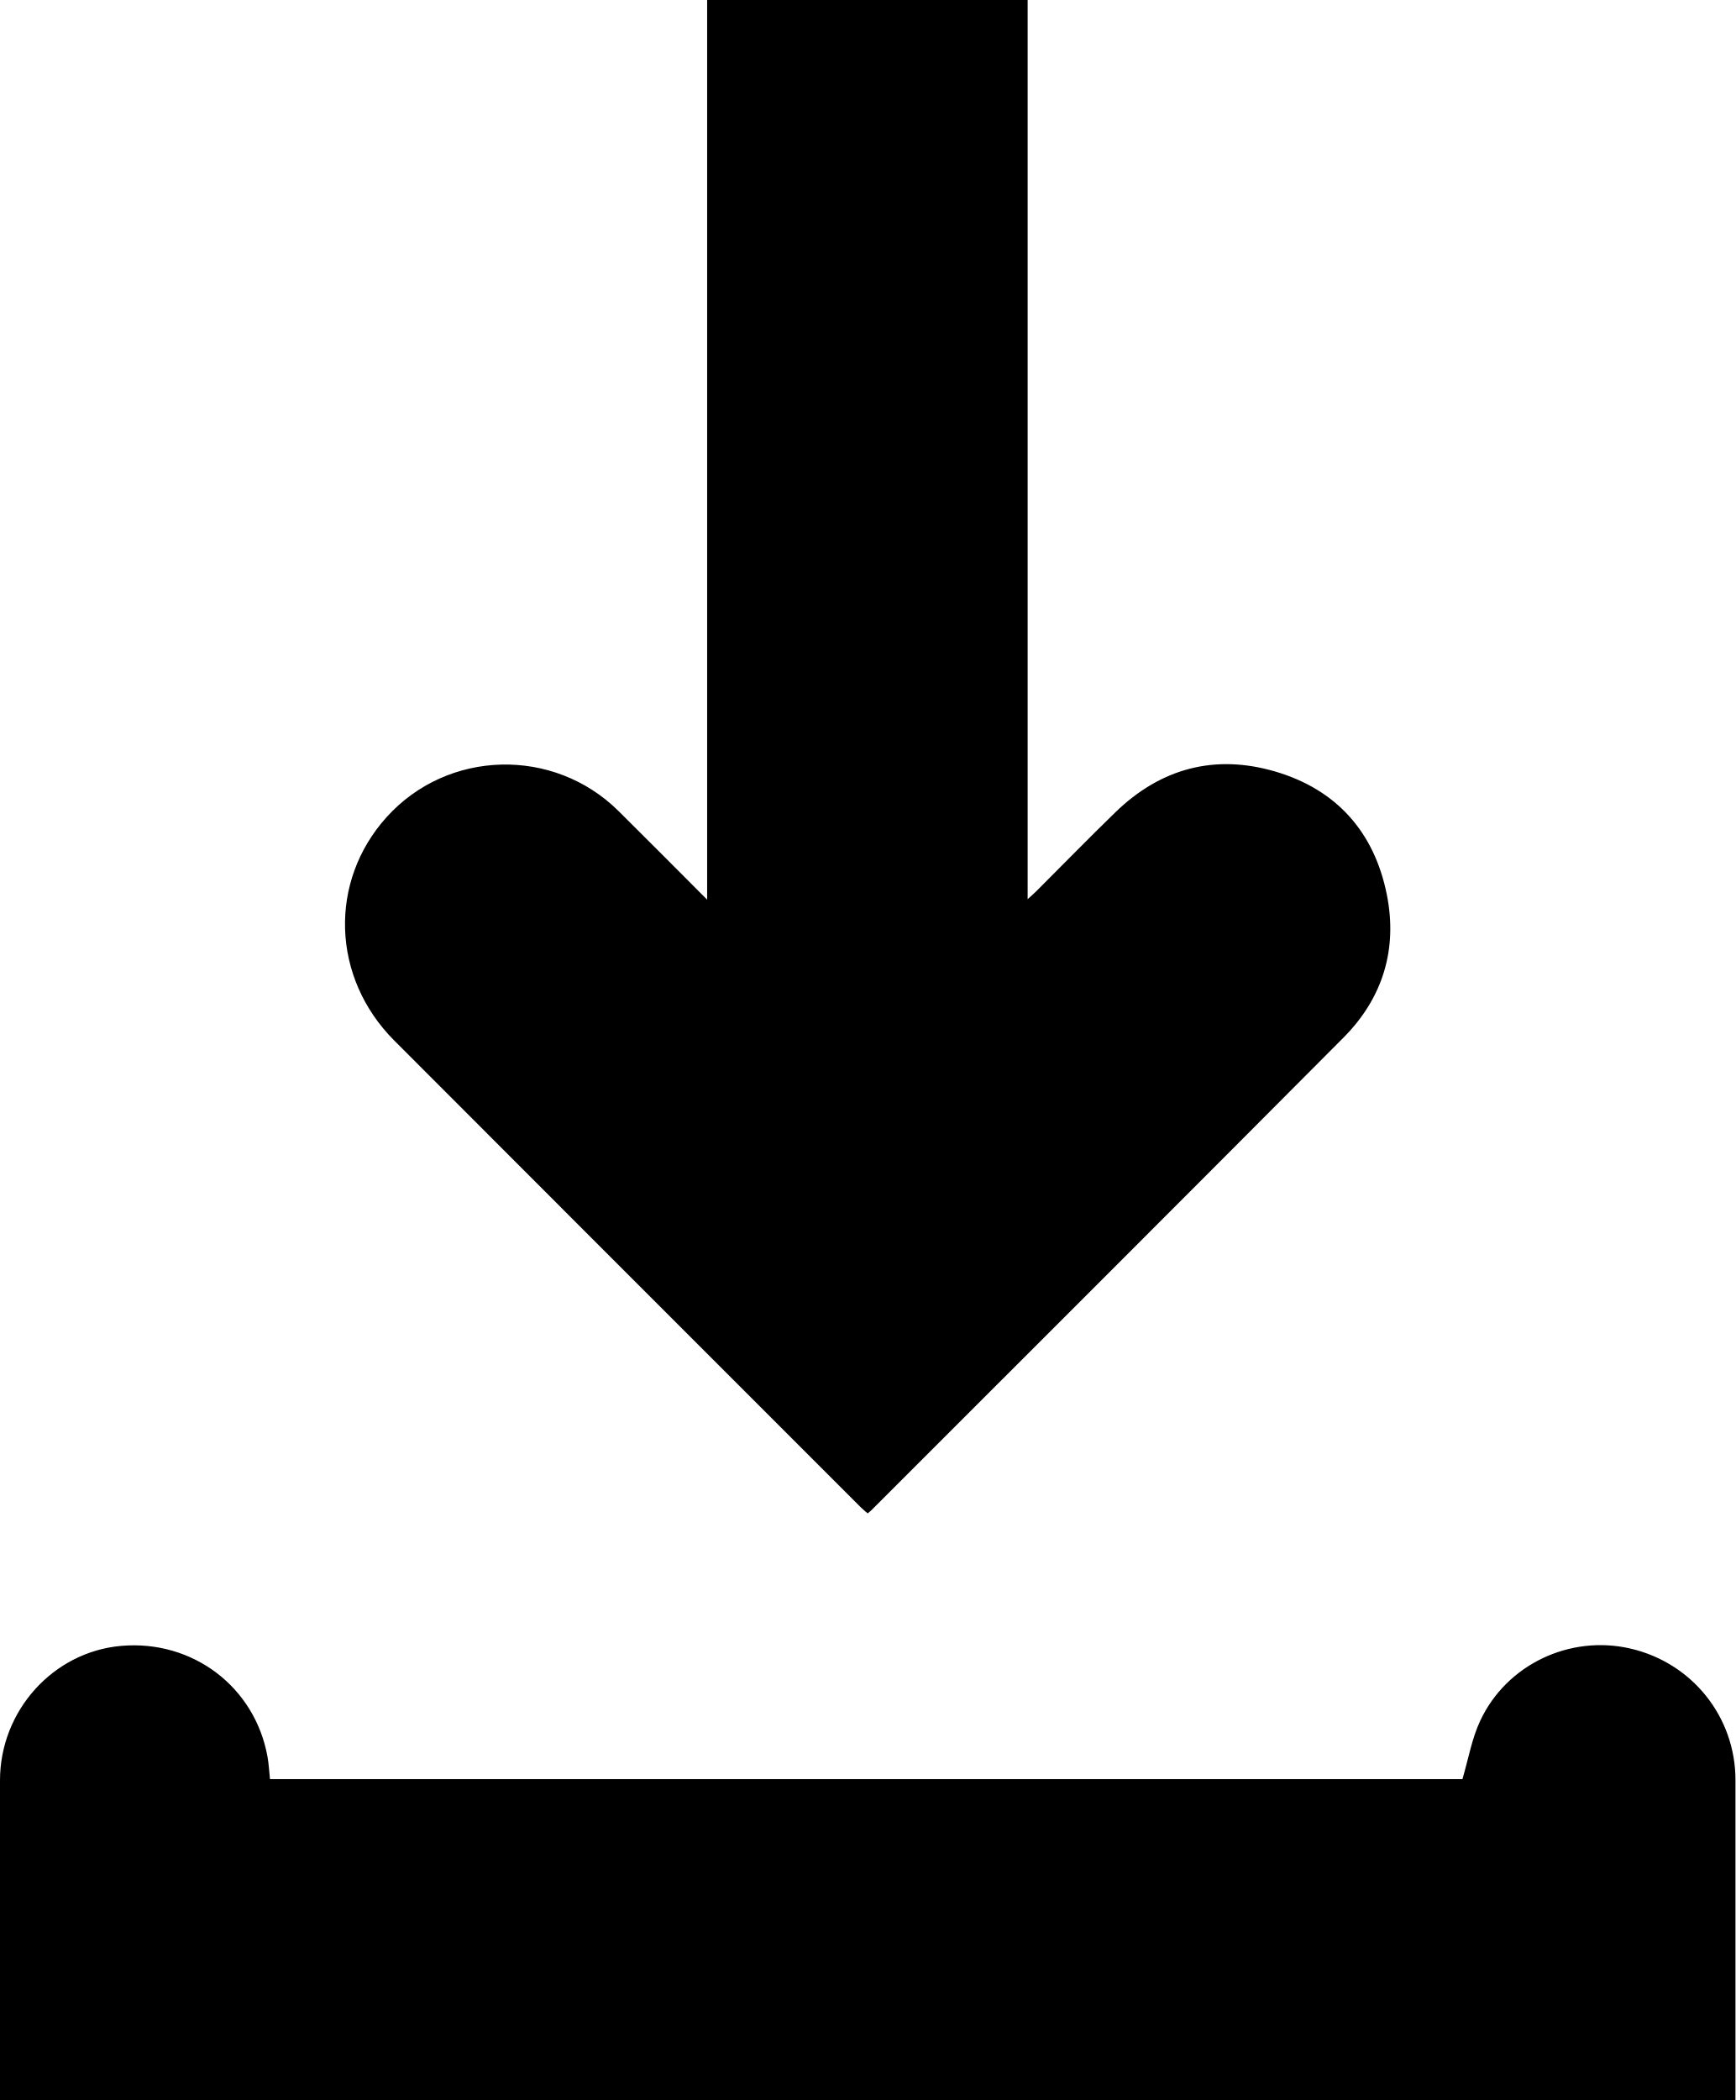
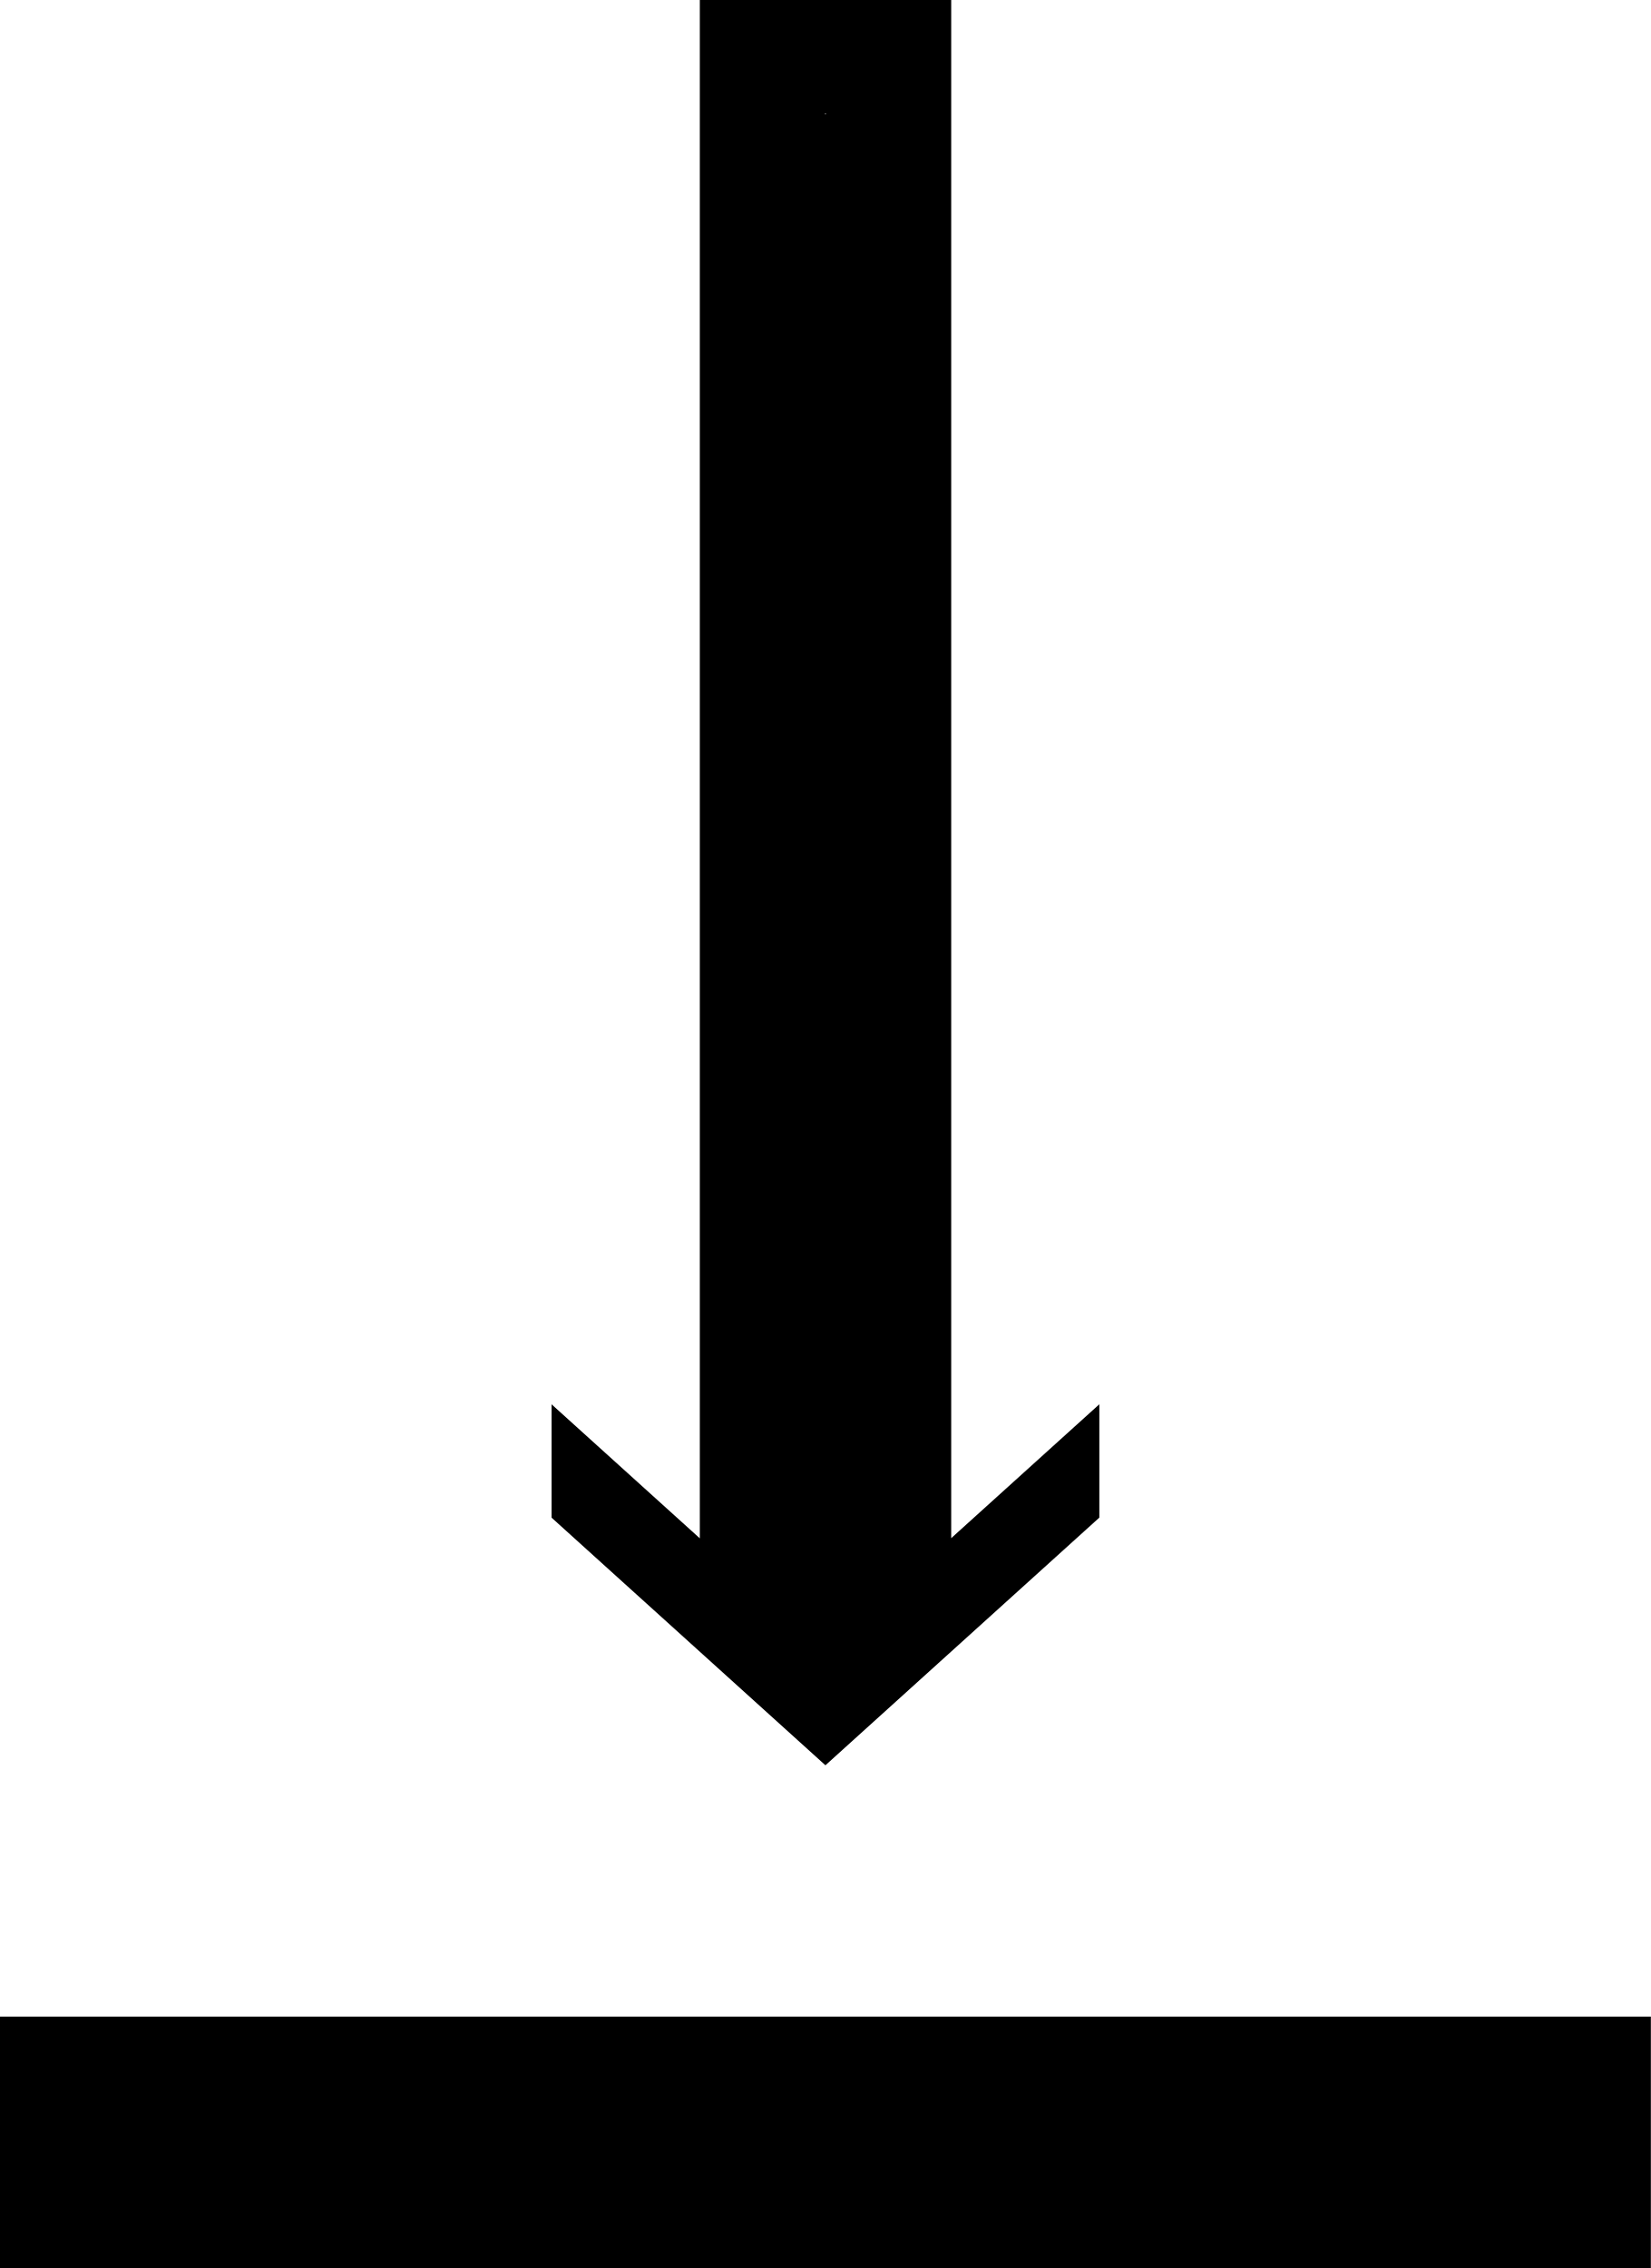
- <svg xmlns="http://www.w3.org/2000/svg" id="Layer_1" data-name="Layer 1" viewBox="0 0 564 682.36">
+ <svg xmlns="http://www.w3.org/2000/svg" id="Layer_1" data-name="Layer 1" viewBox="0 0 298.01 409.39">
  <defs>
    <style>
-       .cls-1 {
+       .cls-31 {
+         fill: inherit;
        stroke-width: 0px;
      }
    </style>
  </defs>
-   <path class="cls-1" d="m229.81,292.32V0h104.16c0,97.19,0,194.32,0,292.18,1.32-1.22,2.13-1.91,2.88-2.66,8.54-8.53,16.96-17.17,25.62-25.57,14.75-14.32,32.34-19.02,51.98-13.25,19.85,5.83,32.13,19.61,36.22,39.85,3.6,17.77-1.24,33.72-14.03,46.58-51.05,51.32-102.31,102.44-153.49,153.63-.31.31-.67.57-1.18.99-.77-.68-1.54-1.29-2.23-1.98-50.55-50.55-101.12-101.08-151.62-151.67-20.41-20.45-21.38-51.7-2.42-72.65,19.82-21.9,54.19-22.81,75.29-1.94,9.45,9.35,18.81,18.8,28.84,28.84Z" />
-   <path class="cls-1" d="m564,682.36H0v-3.72c0-33.37-.01-66.75,0-100.13,0-22.64,17.3-41.79,39.41-43.71,23.17-2.01,43.4,13.28,47.52,35.98.42,2.32.53,4.69.81,7.31h387.53c1.95-6.59,3.05-13.13,5.76-18.92,8.57-18.35,29.15-28.01,48.74-23.52,20.1,4.6,34.22,22.18,34.23,42.71.02,33.49,0,66.98,0,100.46v3.54Z" />
+   <path class="cls-31" d="m149.01,318.64l49.44-44.7v-20.46l-26.74,24.17V0h-45.38v277.68l-26.76-24.19v20.46l49.44,44.7Zm-.15-298.03l.15-.13.15.13h-.31Z" />
+   <rect class="cls-31" x="126.32" y="237.69" width="45.38" height="298.01" transform="translate(-237.69 535.71) rotate(-90)" />
</svg>
